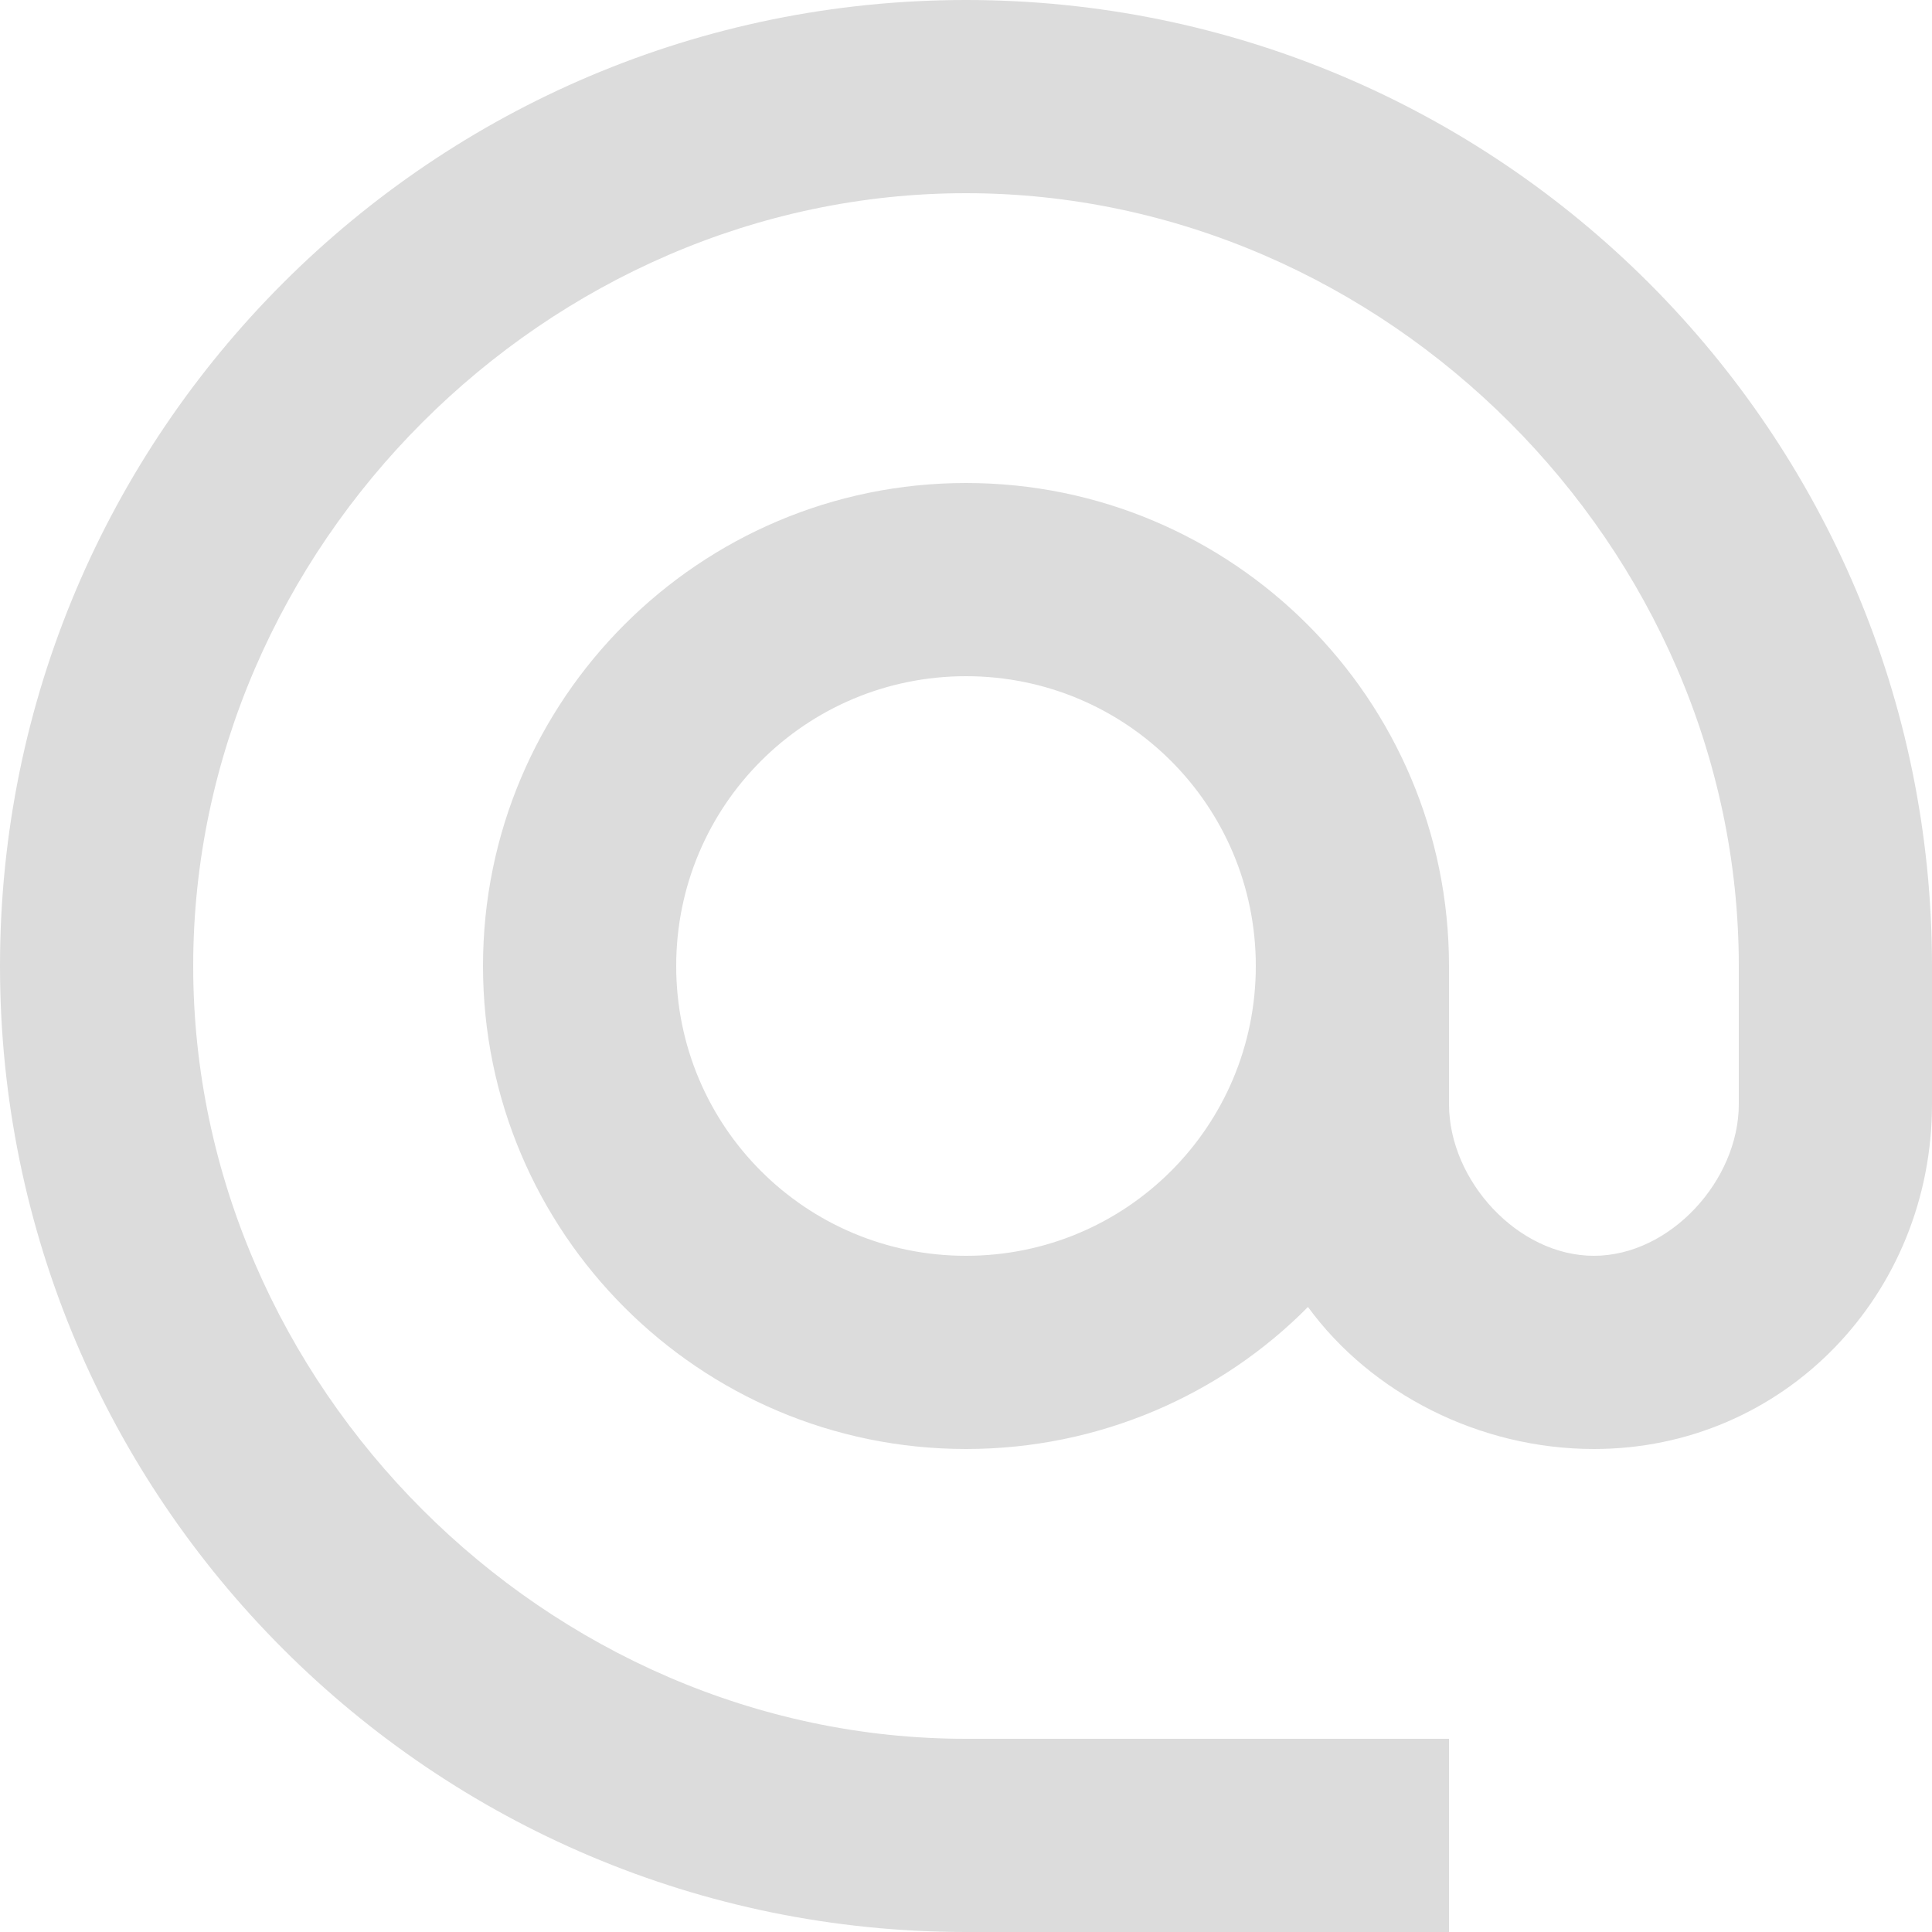
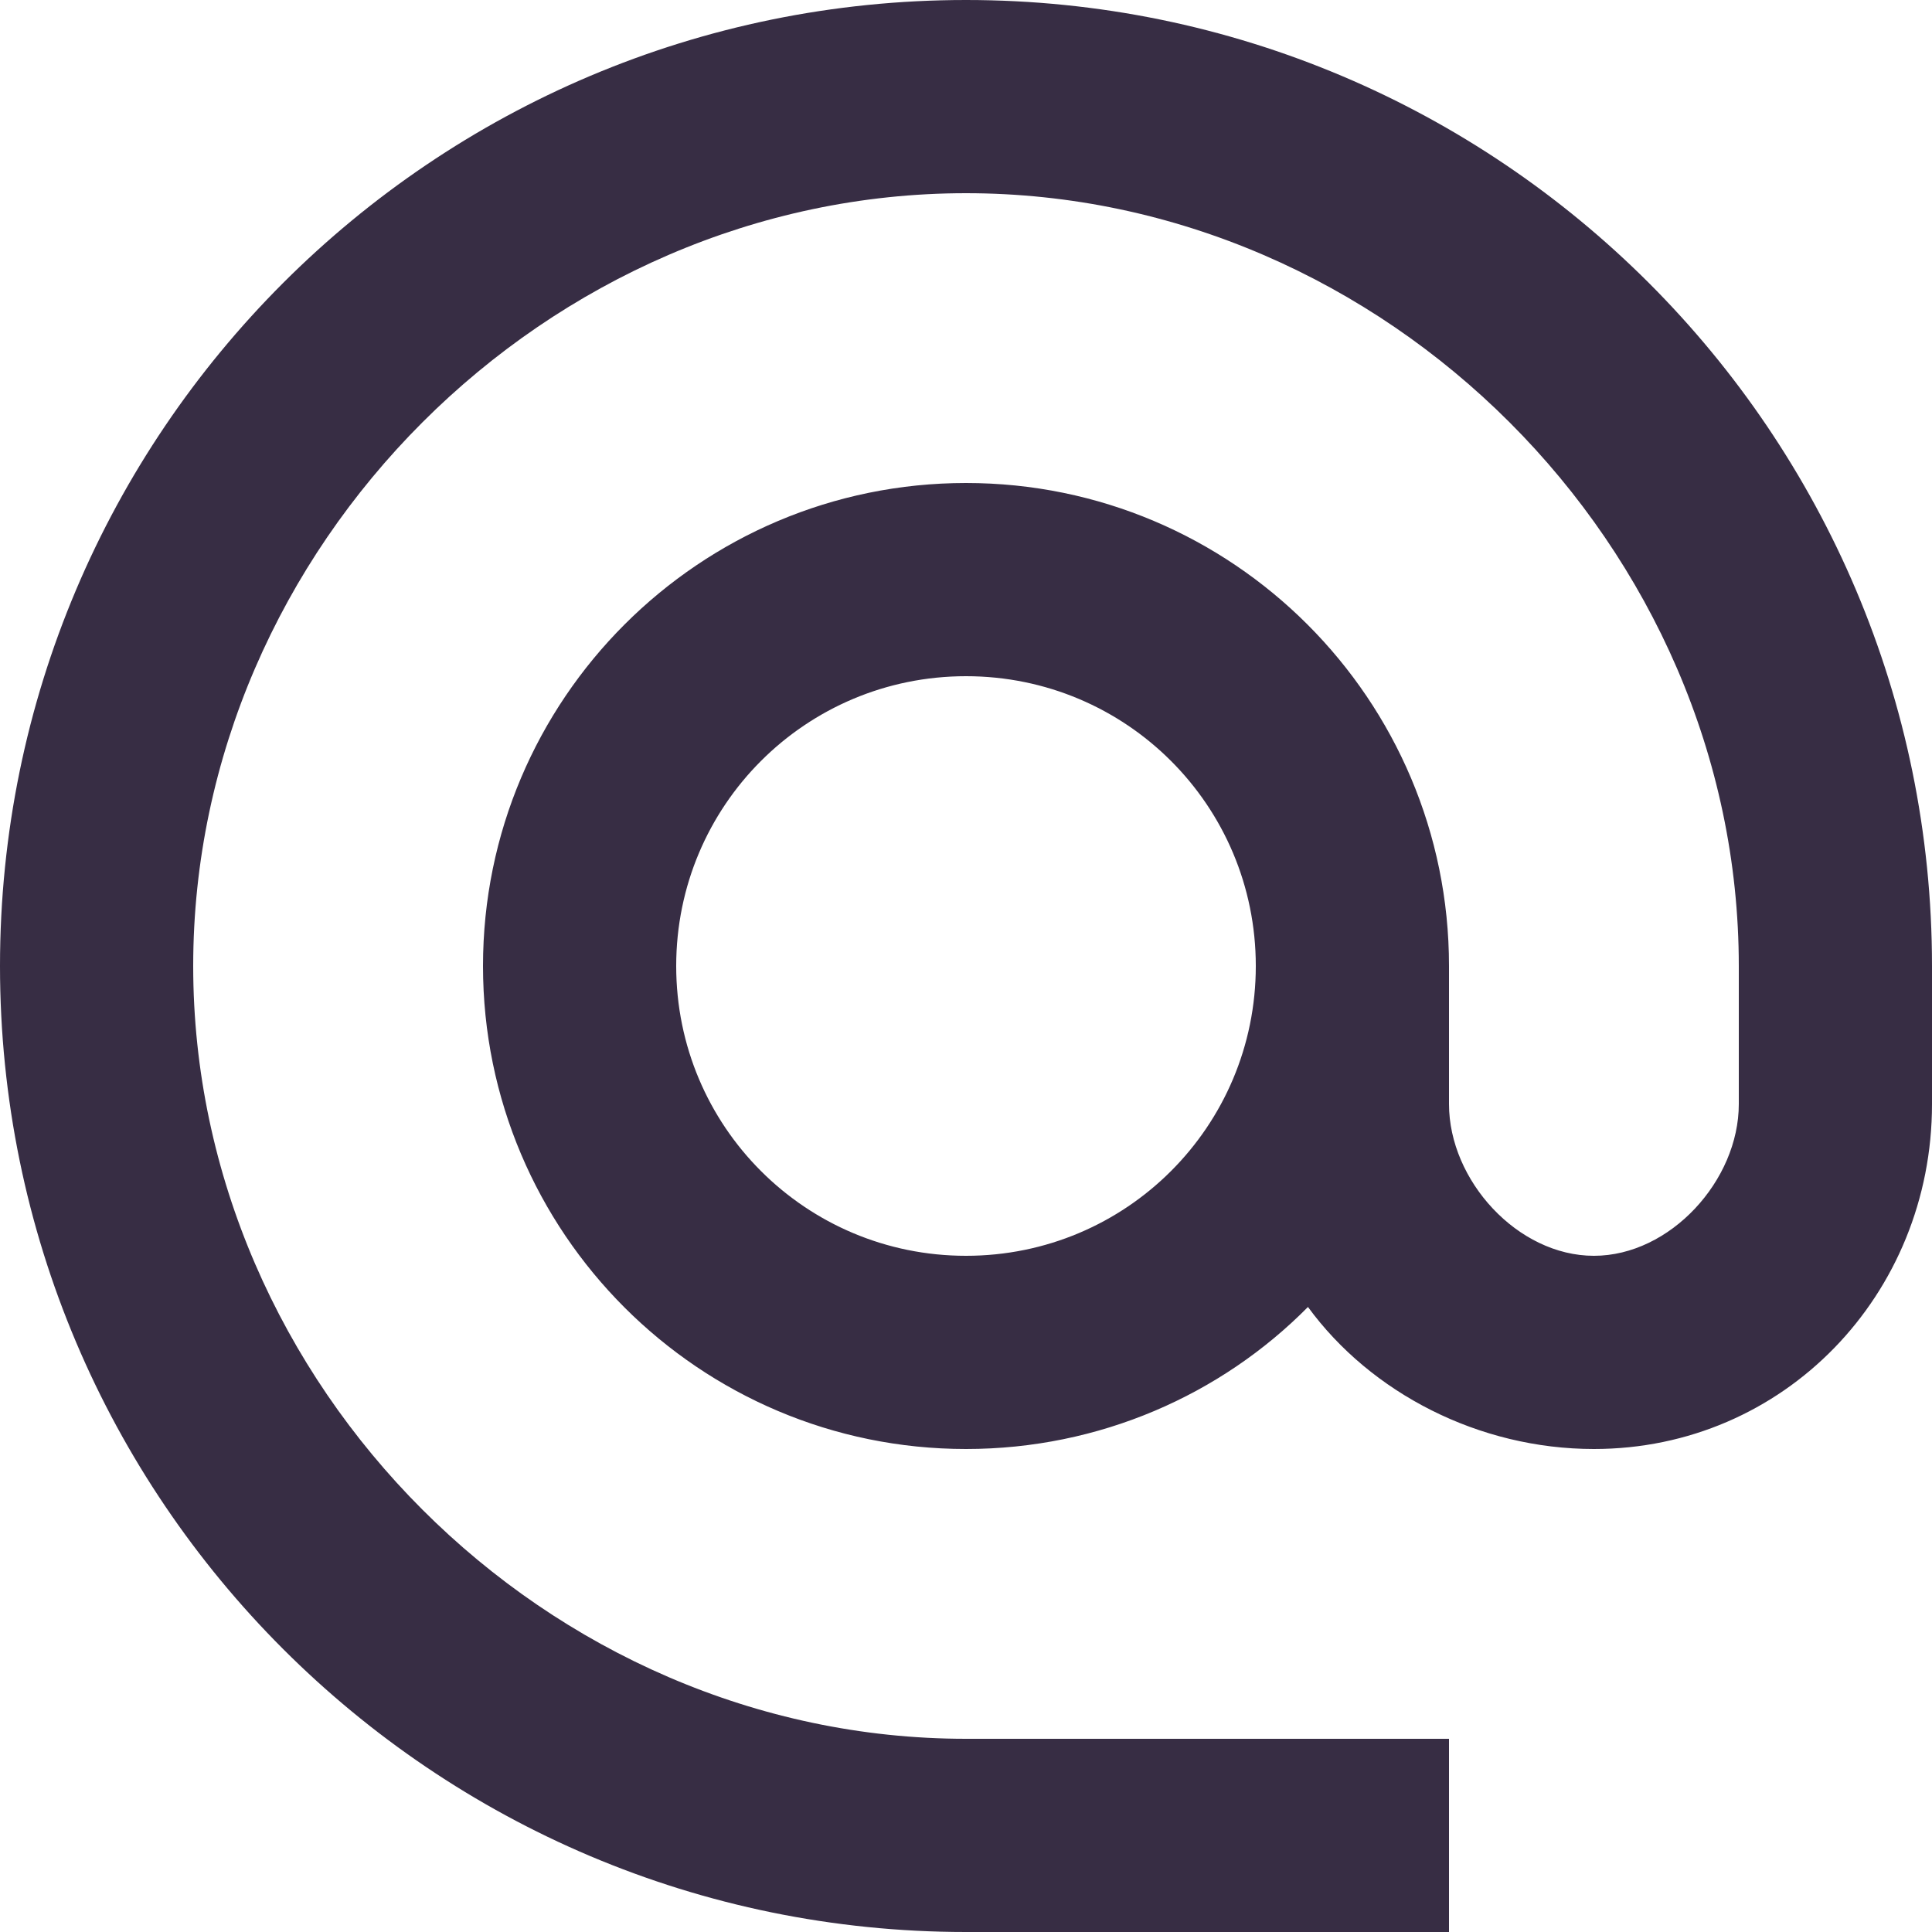
<svg xmlns="http://www.w3.org/2000/svg" width="37" height="37" viewBox="0 0 37 37" fill="none">
-   <path d="M18.5 0C8.288 0 0 8.288 0 18.5C0 28.712 8.288 37 18.5 37H27.75V33.3H18.5C10.471 33.3 3.7 26.529 3.7 18.5C3.7 10.471 10.471 3.7 18.5 3.7C26.529 3.7 33.3 10.471 33.3 18.5V21.145C33.3 22.607 31.986 24.05 30.525 24.05C29.064 24.05 27.75 22.607 27.75 21.145V18.5C27.75 13.394 23.606 9.25 18.5 9.25C13.394 9.25 9.25 13.394 9.25 18.5C9.25 23.606 13.394 27.75 18.5 27.75C21.053 27.75 23.384 26.714 25.049 25.03C26.252 26.677 28.323 27.75 30.525 27.75C34.169 27.75 37 24.79 37 21.145V18.5C37 8.288 28.712 0 18.5 0ZM18.5 24.05C15.429 24.05 12.95 21.571 12.95 18.5C12.95 15.429 15.429 12.95 18.5 12.95C21.571 12.95 24.05 15.429 24.05 18.5C24.05 21.571 21.571 24.05 18.5 24.05Z" fill="#DCDCDC" />
+   <path d="M18.5 0C8.288 0 0 8.288 0 18.5C0 28.712 8.288 37 18.5 37H27.75V33.3H18.5C10.471 33.3 3.7 26.529 3.7 18.5C3.7 10.471 10.471 3.7 18.5 3.7C26.529 3.7 33.3 10.471 33.3 18.5V21.145C33.3 22.607 31.986 24.05 30.525 24.05C29.064 24.05 27.75 22.607 27.75 21.145V18.5C27.75 13.394 23.606 9.25 18.5 9.25C13.394 9.25 9.25 13.394 9.25 18.5C9.25 23.606 13.394 27.75 18.5 27.75C21.053 27.75 23.384 26.714 25.049 25.03C26.252 26.677 28.323 27.75 30.525 27.75C34.169 27.75 37 24.79 37 21.145V18.5C37 8.288 28.712 0 18.5 0ZM18.5 24.05C15.429 24.05 12.95 21.571 12.95 18.5C12.95 15.429 15.429 12.95 18.5 12.95C21.571 12.95 24.05 15.429 24.05 18.5C24.05 21.571 21.571 24.05 18.5 24.05Z" fill="#372D44" />
</svg>
